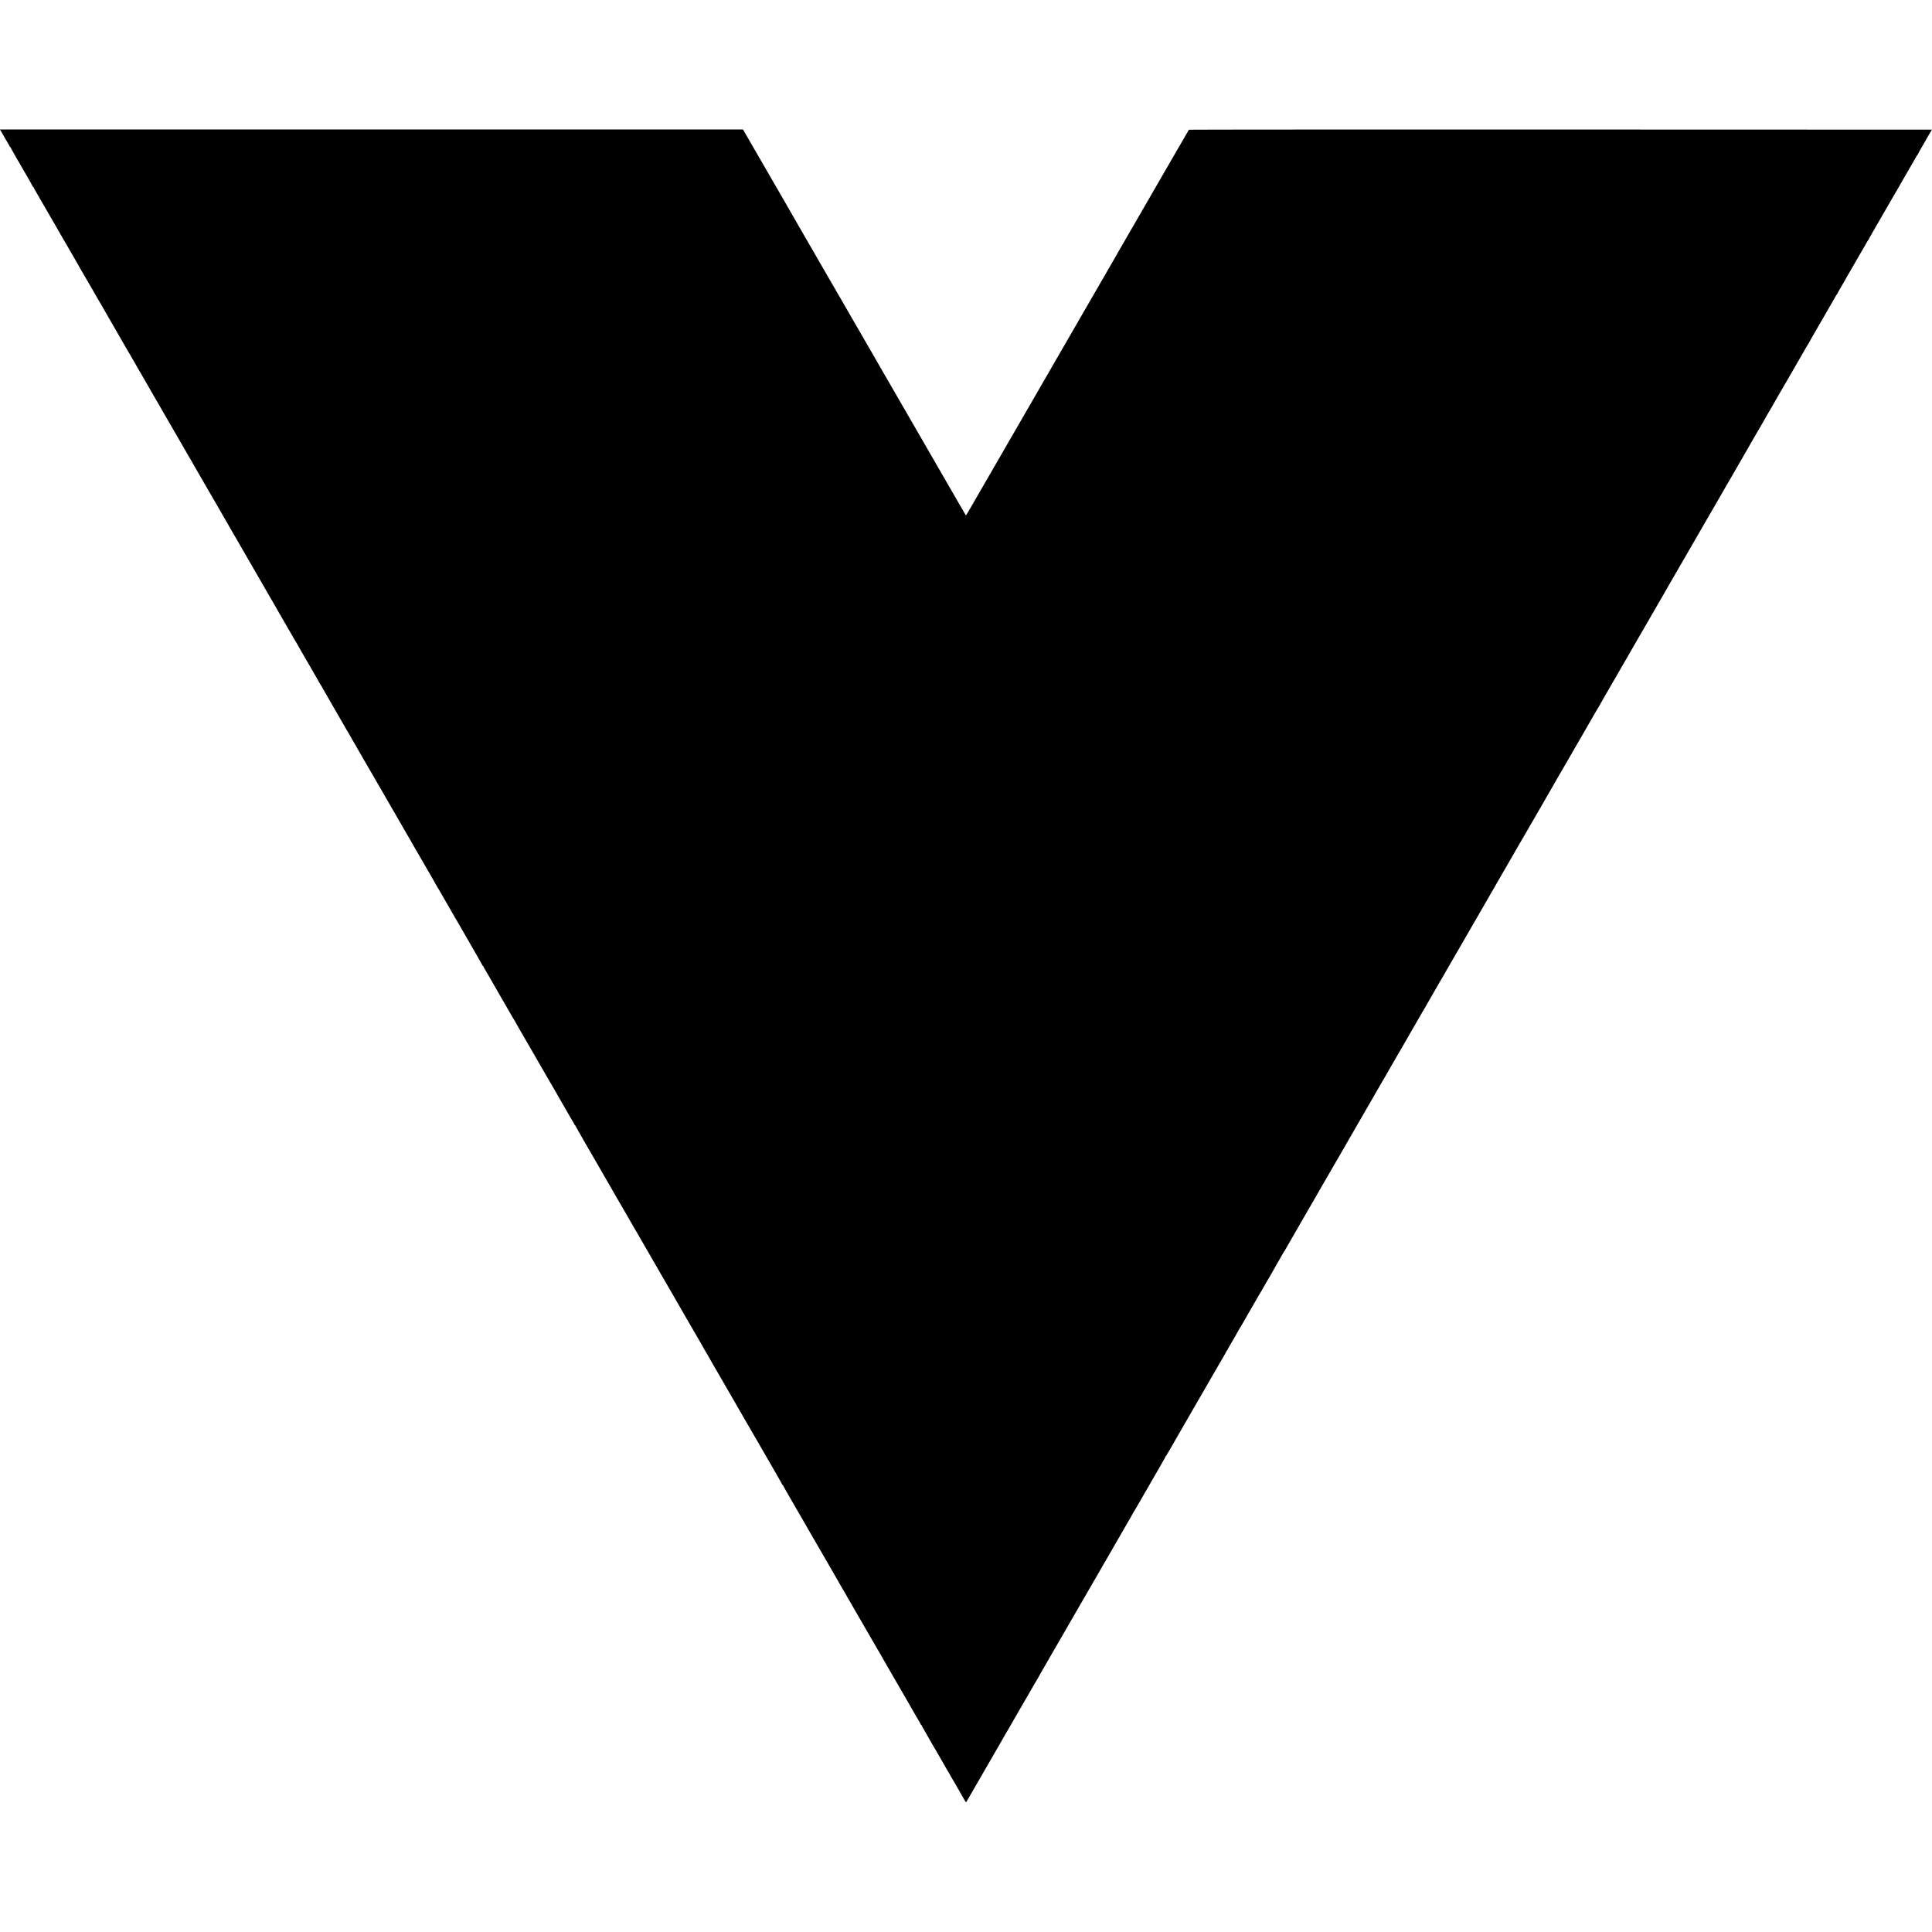
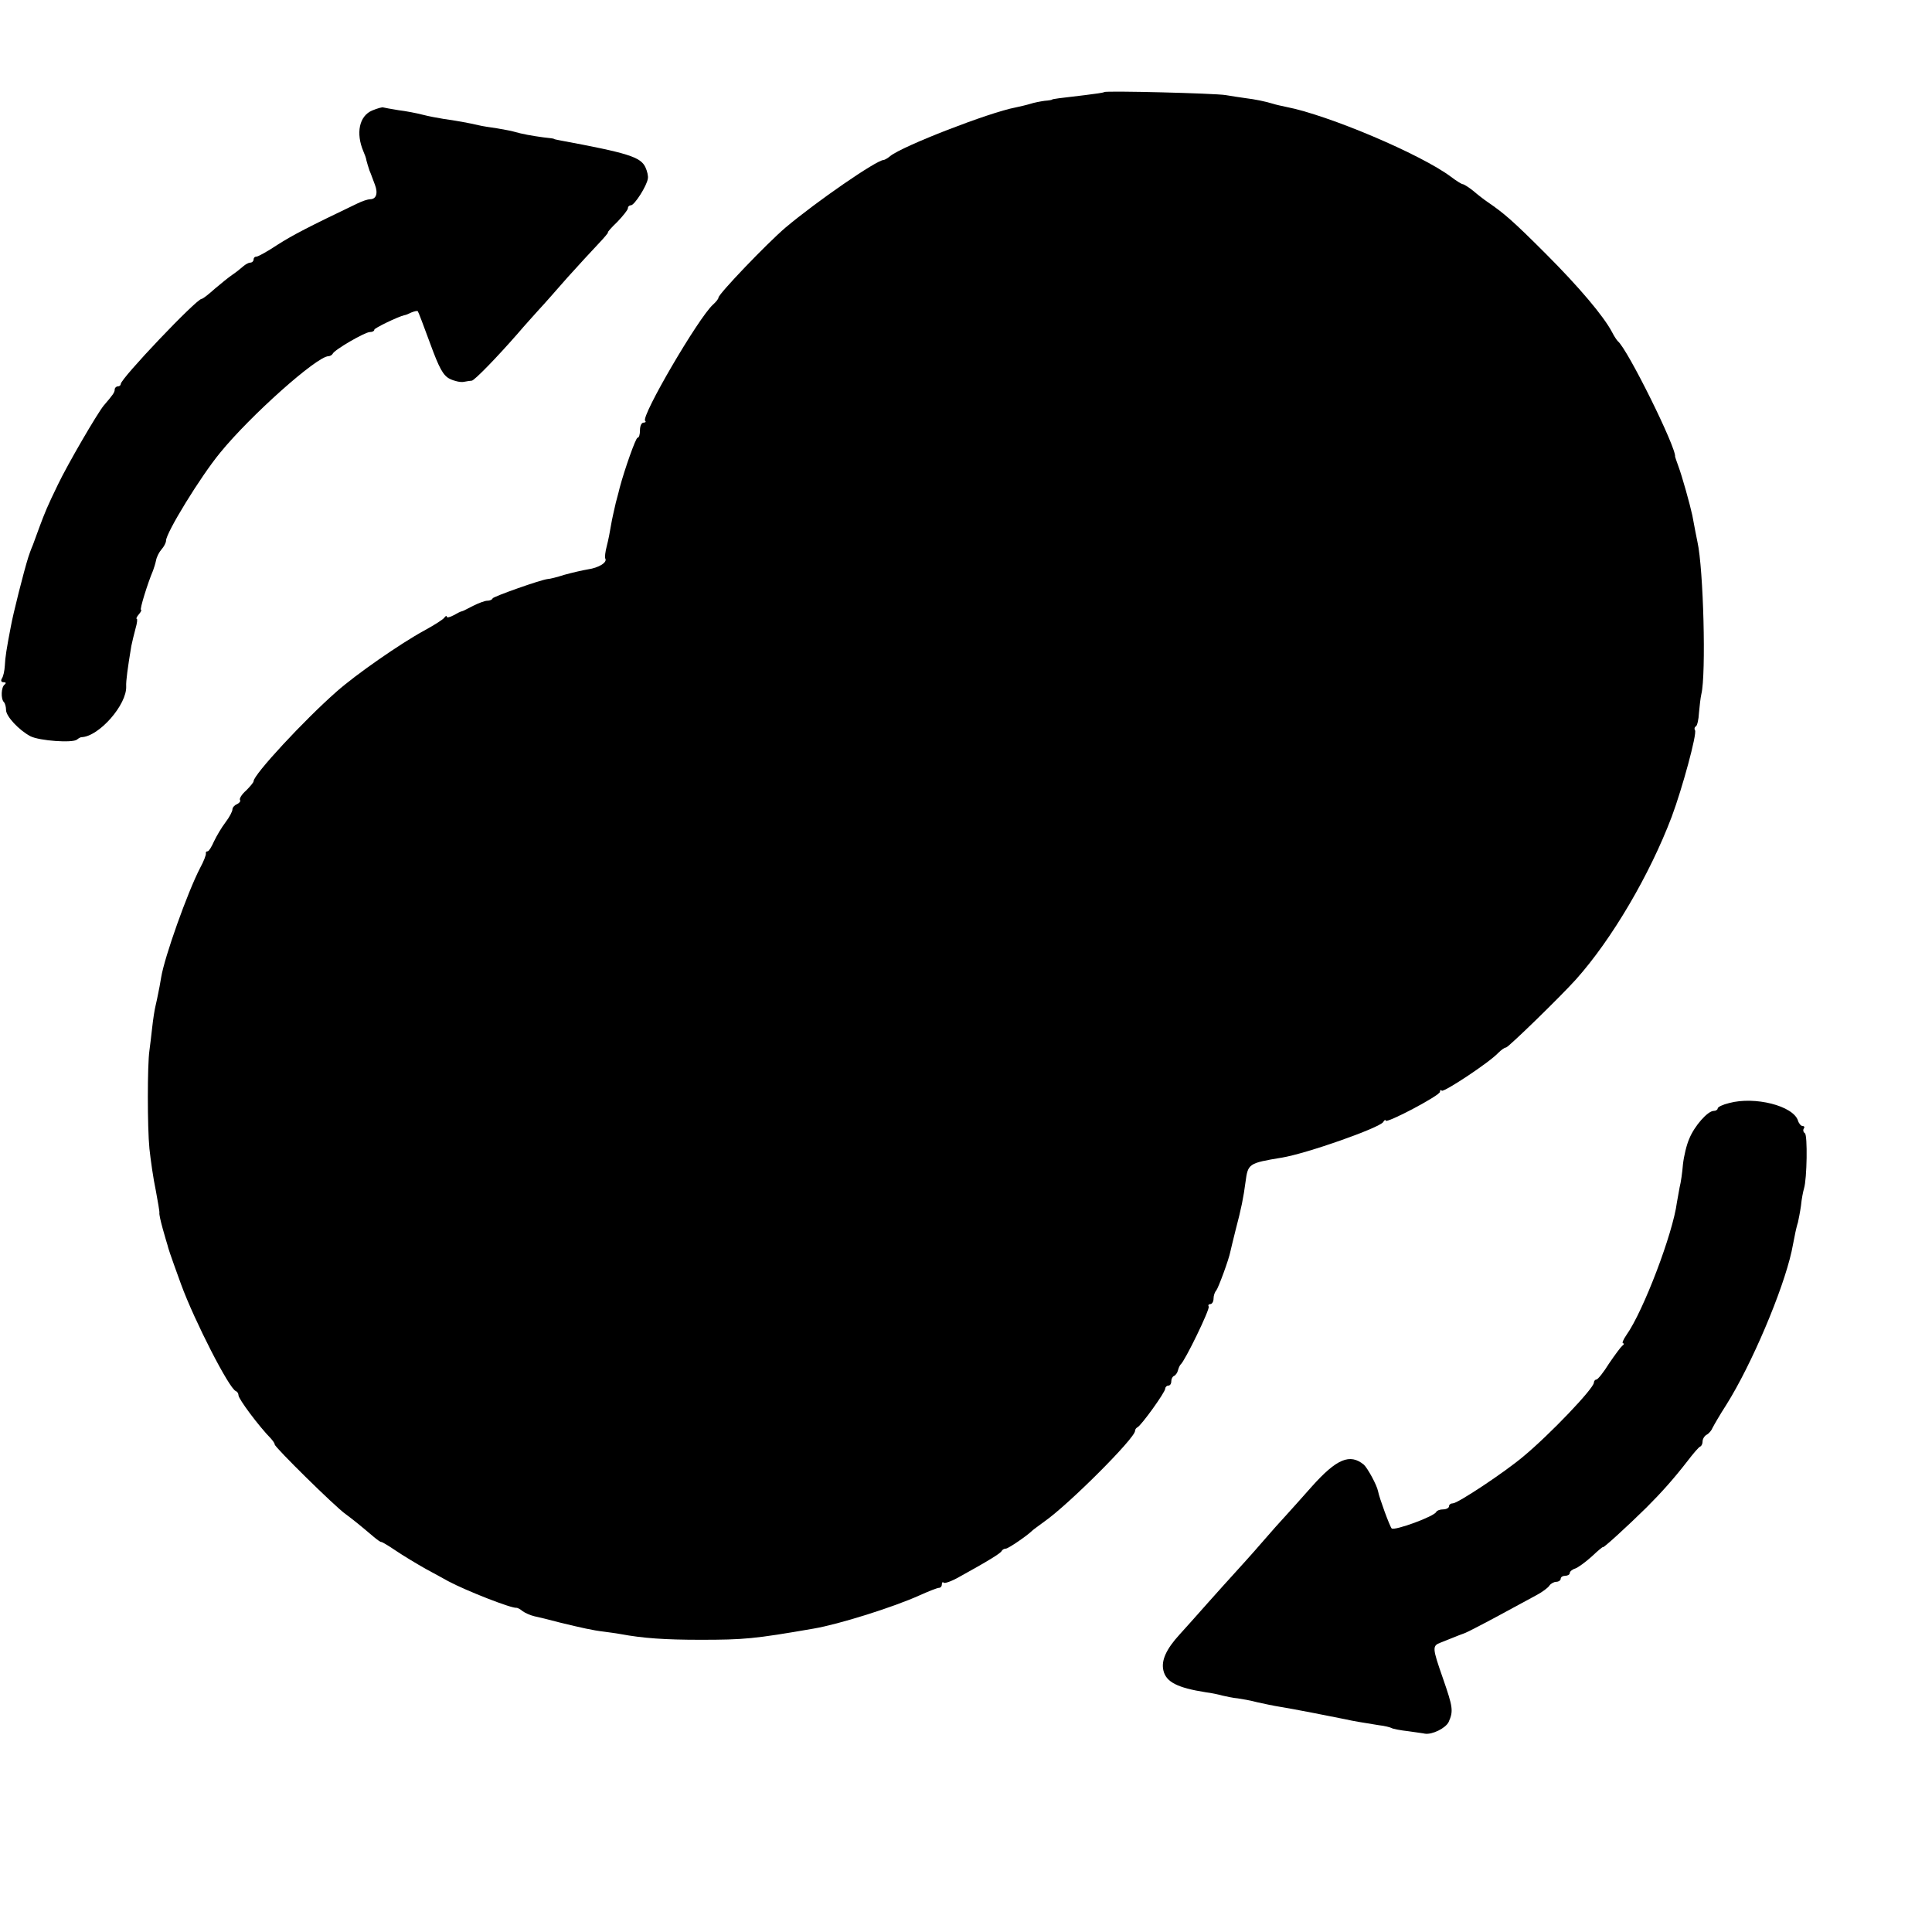
- <svg xmlns="http://www.w3.org/2000/svg" version="1.0" width="16pt" height="16pt" viewBox="0 0 16 16" preserveAspectRatio="xMidYMid meet">
-   <g transform="translate(0,16) scale(0.00032,-0.00032)" fill="#000000" stroke="none">
-     <path d="M18 46618 c45 -75 122 -207 122 -211 0 -2 25 -45 55 -95 30 -50 55 -96 55 -102 0 -5 5 -10 10 -10 6 0 10 -4 10 -9 0 -5 73 -135 161 -288 89 -153 173 -298 187 -323 14 -25 32 -57 41 -72 88 -149 187 -324 189 -335 2 -7 8 -13 13 -13 5 0 9 -4 9 -10 0 -5 46 -89 103 -187 175 -302 490 -846 507 -876 8 -16 20 -36 25 -45 28 -46 290 -498 339 -585 13 -23 74 -129 136 -236 61 -107 123 -215 137 -240 14 -25 29 -50 33 -56 5 -5 23 -37 40 -70 18 -33 38 -67 44 -75 11 -16 21 -33 63 -109 14 -25 29 -50 33 -56 4 -5 21 -35 38 -65 55 -100 261 -455 269 -465 4 -5 14 -21 20 -35 15 -29 41 -75 103 -180 24 -41 52 -88 60 -105 9 -16 57 -100 107 -185 112 -193 362 -626 380 -660 8 -14 23 -38 33 -55 11 -16 23 -37 27 -45 4 -8 26 -46 48 -85 23 -38 53 -90 67 -115 46 -81 64 -113 178 -310 62 -107 121 -210 132 -227 37 -67 56 -99 85 -148 16 -27 32 -57 36 -65 4 -8 15 -27 25 -42 9 -15 53 -89 96 -165 44 -76 177 -307 296 -513 120 -206 268 -463 330 -570 131 -227 117 -203 200 -348 36 -62 73 -125 82 -140 10 -15 21 -34 25 -42 4 -8 20 -37 36 -65 17 -27 38 -65 48 -82 49 -85 64 -111 87 -153 13 -25 28 -49 32 -55 4 -5 78 -134 165 -285 87 -151 166 -288 176 -305 10 -16 26 -43 35 -59 9 -17 125 -217 257 -445 132 -229 253 -441 270 -471 17 -30 45 -79 64 -108 18 -29 33 -54 33 -57 0 -2 20 -37 44 -77 24 -40 123 -212 221 -383 97 -170 190 -330 205 -355 16 -25 39 -65 53 -90 13 -25 81 -144 152 -265 70 -121 137 -238 150 -260 12 -22 37 -65 55 -95 18 -30 43 -73 55 -95 12 -22 48 -85 80 -140 77 -132 163 -280 190 -330 13 -22 71 -123 130 -225 59 -102 116 -199 126 -217 10 -17 29 -50 43 -72 15 -22 26 -43 26 -45 0 -2 27 -50 60 -106 33 -56 60 -103 60 -105 0 -2 55 -98 90 -155 8 -14 182 -316 239 -414 13 -22 45 -79 72 -124 27 -46 49 -86 49 -89 0 -2 14 -24 30 -48 16 -24 30 -46 30 -49 0 -5 74 -135 100 -176 5 -8 24 -42 43 -75 50 -88 58 -101 262 -455 104 -179 199 -345 213 -370 14 -25 28 -49 32 -55 4 -5 17 -26 28 -45 10 -19 62 -109 114 -200 114 -197 133 -230 170 -295 16 -27 33 -57 38 -65 17 -28 96 -165 103 -180 4 -8 16 -28 26 -45 10 -16 77 -131 148 -255 72 -124 181 -313 243 -420 62 -107 121 -209 131 -227 35 -62 323 -560 392 -678 38 -66 83 -145 100 -175 16 -30 33 -59 37 -65 4 -5 17 -27 29 -47 34 -61 56 -100 90 -156 17 -29 31 -55 31 -57 0 -2 17 -32 39 -67 21 -35 134 -229 251 -433 117 -203 235 -407 261 -451 27 -45 49 -85 49 -88 0 -4 8 -19 19 -34 15 -21 200 -341 309 -533 10 -19 33 -58 51 -87 17 -29 31 -54 31 -56 0 -2 25 -44 55 -94 30 -50 55 -95 55 -98 0 -4 6 -15 14 -23 7 -9 27 -41 43 -71 17 -30 170 -297 342 -594 171 -296 311 -542 311 -547 0 -5 5 -9 10 -9 6 0 10 -4 10 -10 0 -5 22 -47 49 -92 27 -46 58 -99 68 -118 24 -43 81 -140 93 -160 5 -8 66 -114 135 -235 69 -121 130 -227 135 -235 12 -21 259 -447 283 -490 10 -19 28 -47 38 -62 11 -14 19 -29 19 -32 0 -3 37 -69 83 -148 99 -170 305 -526 337 -583 13 -22 31 -53 41 -70 11 -16 22 -37 26 -45 7 -14 82 -146 103 -180 14 -24 181 -311 205 -355 13 -22 46 -80 75 -130 29 -49 64 -110 78 -135 14 -25 51 -88 82 -140 31 -52 59 -102 63 -110 4 -8 18 -33 31 -55 205 -353 284 -489 309 -535 17 -30 45 -78 62 -106 18 -28 36 -60 39 -72 4 -12 12 -22 17 -22 5 0 9 -4 9 -10 0 -5 109 -197 241 -427 133 -230 250 -431 259 -448 51 -90 222 -385 280 -485 37 -63 78 -135 92 -160 14 -25 67 -117 118 -205 51 -88 101 -175 111 -193 34 -58 55 -95 149 -257 51 -88 101 -173 110 -190 9 -16 76 -131 147 -255 72 -124 140 -241 151 -260 61 -108 281 -489 355 -615 38 -66 77 -133 87 -150 35 -63 91 -161 100 -175 14 -23 99 -169 128 -220 54 -97 135 -235 142 -245 4 -5 20 -32 35 -60 26 -48 238 -416 276 -480 10 -16 26 -46 37 -65 30 -53 382 -661 403 -695 10 -16 22 -37 26 -45 4 -8 26 -48 50 -88 24 -41 43 -75 43 -77 0 -2 22 -40 50 -85 27 -45 50 -84 50 -86 0 -3 38 -69 83 -147 84 -142 302 -520 340 -587 10 -19 34 -60 52 -90 18 -30 44 -75 57 -100 14 -25 45 -79 70 -120 25 -41 56 -96 70 -121 14 -25 77 -133 138 -240 62 -107 122 -210 132 -229 25 -43 310 -535 337 -581 11 -19 26 -45 34 -59 17 -32 238 -414 266 -460 11 -19 24 -41 28 -49 3 -7 75 -133 160 -278 84 -146 153 -269 153 -274 0 -5 5 -9 10 -9 6 0 10 -4 10 -10 0 -5 82 -150 181 -322 182 -314 201 -346 240 -415 12 -21 80 -139 152 -263 71 -124 141 -245 155 -270 14 -25 28 -49 32 -55 6 -8 145 -248 220 -380 37 -66 209 -362 229 -395 11 -19 24 -42 28 -49 4 -8 67 -118 140 -243 73 -125 133 -230 133 -233 0 -2 15 -28 33 -57 19 -29 47 -78 64 -108 17 -30 53 -93 79 -139 53 -90 82 -141 157 -272 82 -142 115 -199 381 -659 142 -245 268 -463 281 -485 12 -22 71 -125 132 -230 60 -104 172 -298 248 -430 76 -132 146 -253 156 -270 11 -16 22 -36 26 -44 3 -8 30 -54 60 -103 29 -49 53 -91 53 -93 0 -3 18 -34 40 -70 22 -36 40 -67 40 -69 0 -2 37 -66 81 -142 45 -77 98 -168 119 -204 20 -36 47 -81 58 -100 12 -19 27 -47 33 -62 6 -16 15 -28 20 -28 5 0 9 -4 9 -9 0 -6 63 -118 140 -251 77 -133 140 -243 140 -245 0 -2 18 -33 41 -70 22 -37 49 -83 60 -101 10 -19 29 -51 40 -71 25 -45 109 -189 126 -218 7 -11 17 -29 22 -40 6 -11 22 -38 35 -60 14 -22 37 -62 52 -90 14 -27 35 -62 45 -77 11 -14 19 -29 19 -32 0 -3 18 -35 40 -71 22 -36 40 -67 40 -69 0 -2 19 -35 42 -72 23 -38 55 -94 72 -124 26 -47 139 -244 171 -298 6 -9 21 -36 34 -60 28 -48 37 -51 51 -19 6 12 19 36 29 52 10 17 27 46 38 65 11 19 104 181 208 360 103 179 199 345 213 370 14 25 42 74 64 109 21 34 38 65 38 67 0 2 18 33 40 69 22 36 40 67 40 69 0 3 177 310 199 346 16 26 136 234 140 244 2 5 25 44 52 88 27 44 49 81 49 84 0 2 18 34 40 70 22 36 40 67 40 69 0 2 20 36 43 77 35 58 169 289 297 513 9 17 50 86 90 155 40 69 86 150 103 180 16 30 35 62 41 70 6 8 16 24 22 35 35 64 72 129 167 293 59 100 116 199 127 220 11 20 30 53 41 72 43 72 1070 1850 1121 1940 14 25 65 113 113 195 48 83 96 166 107 185 10 19 28 50 38 68 11 18 73 124 137 235 64 111 175 303 246 427 71 124 173 299 225 390 52 91 116 202 143 248 27 45 49 85 49 89 0 4 6 14 14 22 7 9 28 43 46 76 26 47 251 436 378 655 11 19 29 51 40 70 11 19 101 176 201 348 99 172 181 317 181 323 0 5 5 9 10 9 6 0 10 5 10 11 0 6 8 23 18 37 11 15 32 52 49 82 16 30 130 228 253 440 122 212 234 405 248 430 13 25 39 70 57 100 39 65 69 117 130 225 25 44 50 87 55 95 12 19 78 134 220 380 61 107 129 224 150 260 161 277 222 382 246 425 15 28 47 83 71 123 24 41 43 78 43 83 0 5 4 9 8 9 4 0 13 12 19 28 7 15 23 45 36 67 66 110 277 478 277 483 0 3 6 13 14 21 7 9 27 41 43 71 17 30 45 80 63 110 34 57 375 649 394 685 6 11 16 27 22 35 6 8 26 42 44 75 18 33 41 74 51 90 10 17 24 41 32 55 54 97 72 128 88 152 11 14 19 28 19 30 0 3 79 141 175 308 96 167 175 305 175 308 0 3 6 13 14 21 7 9 26 39 41 66 33 60 276 483 338 587 24 40 46 80 50 88 4 8 13 24 20 35 14 23 95 163 125 215 11 19 52 91 92 160 40 69 80 139 90 155 9 17 103 179 207 360 105 182 200 346 211 365 103 181 463 802 489 845 7 11 15 27 19 35 4 8 29 51 55 95 64 110 828 1433 848 1470 9 17 24 41 33 55 9 14 29 48 45 77 15 28 52 93 82 145 30 51 62 107 71 123 17 30 231 398 400 690 51 88 103 179 115 202 12 23 26 48 32 55 6 7 24 38 40 68 17 30 61 107 98 170 37 63 84 144 103 180 19 36 41 72 48 81 8 8 14 18 14 21 0 4 27 51 59 106 32 55 72 124 89 154 16 29 71 125 122 213 51 88 104 180 118 205 13 25 28 50 32 55 4 6 17 26 28 45 11 19 45 80 77 135 31 55 66 116 77 135 11 19 88 152 171 295 401 694 620 1072 650 1125 11 19 87 152 170 295 83 143 158 273 166 288 9 16 21 36 26 45 6 9 31 52 55 96 25 43 54 94 66 115 11 20 95 164 186 321 91 157 173 299 182 315 9 17 26 46 37 65 12 19 66 114 121 210 56 96 108 186 117 200 8 14 24 40 34 59 24 45 383 664 412 713 5 9 17 29 26 45 15 28 120 210 241 419 36 61 68 117 72 125 4 8 12 23 19 34 35 57 245 420 262 453 11 20 35 61 53 90 17 29 32 54 32 56 0 3 28 51 62 108 33 57 70 119 80 138 10 19 23 42 28 50 5 8 32 53 59 100 27 47 149 258 271 470 122 212 234 405 248 430 30 53 62 108 80 135 6 11 15 27 19 35 4 8 85 150 181 315 96 165 187 323 202 350 31 56 116 202 130 225 5 8 25 42 43 75 19 33 92 159 162 280 149 257 157 271 202 350 19 33 38 67 43 75 9 14 228 392 275 475 12 22 55 96 95 165 40 69 80 139 90 155 24 42 202 350 221 383 9 15 27 47 41 72 14 25 75 131 136 236 61 106 121 210 134 232 99 172 271 470 279 482 5 8 23 40 40 70 18 30 81 141 142 245 60 105 121 210 135 235 14 25 71 124 127 220 56 96 143 247 194 335 51 88 96 167 102 175 14 24 180 311 204 355 23 43 340 590 356 615 5 8 50 87 101 175 171 301 517 898 582 1008 25 43 46 81 46 83 0 2 12 23 27 47 14 23 40 67 56 97 16 30 35 62 42 70 7 8 15 22 18 30 4 8 20 38 37 65 16 28 33 57 37 65 6 12 111 196 143 250 5 8 55 95 112 193 57 98 113 195 126 215 12 20 27 46 32 57 6 11 14 27 20 35 5 8 76 130 156 270 80 140 165 287 187 325 23 39 52 90 66 115 13 25 30 52 37 61 8 8 14 18 14 21 0 4 41 77 92 165 50 87 175 302 276 478 101 176 208 360 236 408 28 49 67 117 86 152 19 35 41 70 48 77 6 6 12 15 12 19 0 7 124 224 167 291 12 21 23 40 23 42 0 2 21 40 46 83 26 43 55 92 64 109 54 95 327 568 354 614 19 30 45 75 59 100 71 128 82 145 89 148 4 2 8 8 8 13 0 5 42 82 94 172 311 538 496 858 518 897 14 25 40 70 58 100 18 30 42 71 53 90 10 19 79 139 152 265 73 127 142 246 153 265 10 19 43 76 72 125 29 50 63 108 75 130 65 116 80 140 87 143 4 2 8 8 8 12 0 8 114 212 140 250 6 8 14 24 20 35 5 11 54 97 108 190 l100 170 -9611 3 c-5286 1 -9614 -1 -9618 -5 -5 -6 -419 -719 -619 -1068 -89 -155 -267 -463 -323 -560 -38 -66 -81 -140 -95 -165 -31 -56 -263 -457 -526 -910 -110 -190 -224 -388 -254 -440 -29 -52 -61 -109 -71 -125 -23 -39 -243 -420 -268 -465 -11 -19 -204 -352 -428 -740 -224 -388 -477 -826 -563 -975 -85 -148 -185 -322 -222 -385 -37 -63 -120 -207 -185 -320 -65 -113 -177 -306 -248 -430 -72 -124 -172 -297 -222 -385 -51 -88 -142 -245 -202 -350 -131 -226 -247 -427 -408 -705 -65 -113 -249 -432 -410 -710 -160 -278 -388 -673 -506 -877 -118 -205 -216 -373 -219 -373 -3 0 -52 82 -109 183 -58 100 -144 250 -192 332 -95 164 -402 696 -647 1120 -85 149 -228 396 -317 550 -212 365 -982 1700 -1008 1745 -10 19 -43 76 -72 125 -29 50 -64 110 -77 135 -14 25 -63 110 -110 190 -47 80 -96 165 -110 190 -14 25 -99 171 -188 325 -89 154 -174 300 -188 325 -13 25 -64 113 -112 195 -48 83 -140 242 -205 355 -65 113 -183 317 -263 454 -79 137 -152 264 -163 282 -50 89 -335 583 -354 614 -12 19 -34 58 -50 85 -15 28 -129 226 -253 440 -124 215 -235 408 -247 430 -12 22 -69 121 -127 220 -58 99 -226 389 -373 645 -148 256 -324 561 -392 678 -67 117 -134 232 -147 255 -13 23 -33 59 -46 80 l-22 37 -9615 0 -9615 0 20 -32z" />
+ <svg xmlns="http://www.w3.org/2000/svg" version="1.0" width="640pt" height="640pt" viewBox="0 0 640 640" preserveAspectRatio="xMidYMid meet">
+   <g transform="translate(0,640) scale(0.1,-0.1)" fill="#000000" stroke="none">
+     <path d="M3658 6095 c-2 -2 -30 -6 -63 -10 -86 -10 -110 -13 -110 -15 0 -1 -11 -3 -25 -4 -14 -2 -35 -6 -47 -10 -13 -4 -35 -9 -49 -12 -86 -16 -375 -128 -415 -161 -8 -7 -19 -13 -22 -13 -23 0 -223 -138 -325 -224 -61 -52 -222 -220 -222 -232 0 -4 -8 -14 -18 -23 -48 -43 -239 -370 -225 -385 4 -3 1 -6 -5 -6 -7 0 -12 -11 -12 -25 0 -14 -3 -25 -8 -25 -6 0 -43 -105 -59 -165 -1 -5 -7 -28 -13 -50 -5 -22 -13 -56 -16 -75 -3 -19 -9 -50 -14 -69 -5 -19 -7 -37 -5 -41 8 -13 -22 -31 -57 -36 -18 -3 -53 -11 -78 -18 -25 -8 -49 -14 -55 -14 -23 -2 -180 -58 -183 -64 -2 -5 -10 -8 -18 -8 -8 0 -29 -8 -47 -17 -18 -9 -34 -18 -37 -18 -3 0 -15 -6 -27 -13 -13 -7 -23 -9 -23 -5 0 4 -4 3 -8 -3 -4 -6 -34 -25 -67 -43 -79 -43 -227 -146 -290 -202 -107 -94 -275 -275 -275 -297 0 -4 -12 -18 -25 -31 -14 -12 -23 -27 -20 -31 3 -4 -2 -10 -10 -14 -8 -3 -15 -11 -15 -17 0 -7 -10 -26 -23 -43 -13 -17 -30 -46 -38 -63 -8 -18 -17 -33 -21 -33 -5 0 -7 -3 -6 -7 1 -5 -7 -26 -19 -48 -42 -81 -118 -295 -129 -362 -3 -20 -8 -44 -10 -54 -2 -11 -6 -29 -9 -42 -3 -12 -8 -44 -11 -72 -3 -27 -7 -61 -9 -75 -7 -47 -7 -255 0 -325 4 -38 13 -101 21 -138 7 -38 13 -72 12 -75 -1 -4 4 -27 11 -52 7 -25 14 -49 16 -55 3 -12 5 -20 45 -130 44 -120 159 -345 181 -353 5 -2 9 -8 9 -14 0 -12 66 -101 108 -144 6 -7 12 -15 12 -19 0 -9 200 -206 234 -230 27 -20 48 -37 94 -76 12 -10 23 -18 25 -17 1 1 22 -11 47 -28 25 -17 70 -44 100 -61 30 -16 64 -35 75 -41 60 -32 211 -91 226 -88 3 0 12 -4 20 -11 8 -6 26 -14 39 -17 14 -3 52 -12 85 -21 70 -17 110 -26 145 -30 14 -2 39 -5 55 -8 75 -14 149 -19 265 -19 144 0 179 3 375 37 83 14 265 71 353 111 29 13 57 24 62 24 6 0 10 5 10 12 0 6 3 9 6 5 4 -3 27 5 53 20 98 54 136 78 139 85 2 4 8 8 14 8 8 0 71 43 88 60 3 3 21 16 40 30 80 56 300 276 300 300 0 5 4 10 8 12 12 5 92 116 92 128 0 5 5 10 10 10 6 0 10 6 10 14 0 8 4 16 9 18 5 2 11 10 13 18 2 8 6 17 9 20 14 11 98 184 93 192 -3 4 0 8 5 8 6 0 11 8 11 18 0 10 4 22 9 27 7 9 42 103 47 130 1 6 9 37 17 70 19 72 26 107 33 160 8 60 10 62 119 80 82 13 325 99 337 118 4 7 8 9 8 5 0 -12 180 83 180 95 0 6 3 8 6 4 7 -6 157 93 187 125 10 10 21 18 26 18 7 0 178 166 232 226 118 132 244 346 317 539 35 94 84 274 77 286 -3 4 -2 10 3 13 4 2 9 22 10 44 2 22 5 50 8 63 16 65 7 415 -13 504 -4 20 -9 44 -17 88 -8 37 -34 130 -46 162 -6 17 -11 31 -11 32 5 28 -158 358 -190 383 -3 3 -12 16 -19 30 -28 53 -109 149 -220 260 -108 108 -137 133 -191 170 -12 8 -34 25 -49 38 -15 12 -31 22 -35 22 -3 0 -21 11 -38 24 -100 75 -407 205 -547 232 -14 3 -33 7 -42 10 -26 8 -60 15 -93 19 -16 2 -46 7 -65 10 -36 6 -397 15 -402 10z" />
+     <path d="M1233 6034 c-43 -18 -55 -75 -29 -136 4 -9 9 -22 10 -30 2 -7 6 -22 10 -33 5 -11 12 -32 18 -47 11 -29 4 -48 -16 -48 -7 0 -26 -6 -42 -14 -163 -78 -213 -104 -265 -137 -33 -22 -64 -39 -69 -39 -6 0 -10 -4 -10 -10 0 -5 -5 -10 -11 -10 -6 0 -16 -6 -23 -12 -8 -7 -24 -20 -36 -28 -12 -8 -39 -30 -59 -47 -20 -18 -39 -33 -43 -33 -17 0 -268 -264 -268 -282 0 -4 -4 -8 -10 -8 -5 0 -10 -5 -10 -10 0 -10 -6 -18 -36 -53 -21 -25 -120 -195 -152 -262 -36 -74 -43 -92 -61 -140 -6 -16 -16 -43 -22 -60 -7 -16 -13 -34 -15 -40 -15 -47 -51 -190 -58 -230 -14 -72 -19 -104 -20 -130 -1 -17 -5 -36 -10 -43 -4 -7 -2 -12 6 -12 8 0 9 -3 3 -8 -11 -8 -13 -47 -2 -58 4 -4 7 -16 7 -26 0 -21 43 -67 81 -87 30 -15 139 -23 154 -11 6 5 12 8 15 8 58 2 151 108 148 169 -1 16 5 61 17 133 3 14 9 40 14 58 5 17 7 32 4 32 -3 0 0 7 7 15 7 8 10 15 7 15 -5 0 22 88 40 130 3 8 8 24 10 34 2 11 10 27 18 36 8 9 15 22 15 29 0 26 114 212 179 291 100 123 321 320 359 320 5 0 12 4 14 8 5 13 107 72 123 72 8 0 15 3 15 8 0 5 78 43 100 48 3 0 13 4 23 9 10 4 19 6 21 4 2 -2 20 -50 41 -107 30 -82 43 -106 65 -117 14 -7 35 -12 46 -10 10 2 23 4 27 4 9 1 83 77 152 156 22 26 54 61 70 79 17 18 59 66 95 107 36 40 82 90 102 111 20 21 34 38 32 38 -3 0 11 16 31 35 19 20 35 40 35 45 0 6 5 10 10 10 12 0 53 65 56 88 2 8 -2 25 -8 38 -16 34 -57 47 -283 89 -11 2 -20 4 -20 5 0 1 -16 3 -35 5 -37 5 -71 11 -98 19 -9 3 -35 7 -56 11 -21 3 -48 7 -60 10 -34 8 -79 16 -116 21 -19 3 -51 9 -70 14 -19 5 -55 12 -80 15 -24 4 -47 8 -50 9 -3 2 -20 -3 -37 -10z" />
+     <path d="M5728 2746 c-21 -5 -38 -13 -38 -18 0 -4 -6 -8 -13 -8 -20 0 -64 -50 -81 -92 -9 -20 -18 -58 -21 -85 -2 -26 -7 -61 -11 -76 -3 -16 -7 -38 -9 -50 -13 -102 -111 -360 -167 -439 -11 -16 -16 -28 -11 -28 4 0 3 -4 -3 -8 -5 -4 -25 -31 -44 -59 -18 -29 -37 -53 -42 -53 -4 0 -8 -5 -8 -10 0 -19 -146 -172 -234 -245 -63 -53 -217 -155 -233 -155 -7 0 -13 -4 -13 -10 0 -5 -9 -10 -19 -10 -11 0 -21 -4 -23 -8 -5 -15 -140 -64 -148 -55 -6 6 -41 101 -45 123 -4 21 -35 77 -47 88 -46 38 -90 20 -173 -73 -33 -37 -71 -80 -85 -95 -14 -15 -50 -55 -80 -90 -30 -35 -71 -80 -90 -101 -19 -21 -60 -66 -90 -100 -30 -34 -72 -81 -92 -103 -45 -49 -62 -87 -54 -120 9 -38 46 -57 141 -72 17 -2 41 -7 55 -11 14 -3 36 -8 50 -9 14 -2 43 -7 65 -13 22 -5 56 -12 75 -15 38 -6 167 -31 215 -41 31 -7 58 -11 113 -20 19 -2 37 -7 41 -9 4 -3 30 -8 57 -11 27 -4 51 -7 54 -8 24 -4 69 18 79 39 16 36 14 49 -19 144 -36 103 -36 108 -7 119 62 25 73 29 79 31 4 1 51 25 105 54 54 29 114 62 133 72 19 10 39 25 43 32 4 6 15 12 22 12 8 0 15 5 15 10 0 6 7 10 15 10 8 0 15 4 15 9 0 5 8 12 18 15 9 3 34 21 55 40 20 19 37 33 37 31 0 -5 80 68 144 131 51 51 91 96 136 154 19 25 38 47 42 48 5 2 8 10 8 17 0 8 6 18 13 22 8 4 17 15 20 23 4 8 24 43 46 77 83 132 187 377 216 508 2 11 7 34 10 50 3 17 8 37 11 46 2 9 7 34 10 55 2 22 7 47 10 57 10 32 12 177 3 183 -5 3 -7 10 -4 15 4 5 2 9 -4 9 -5 0 -12 8 -15 18 -16 49 -143 81 -228 58z" />
  </g>
</svg>
